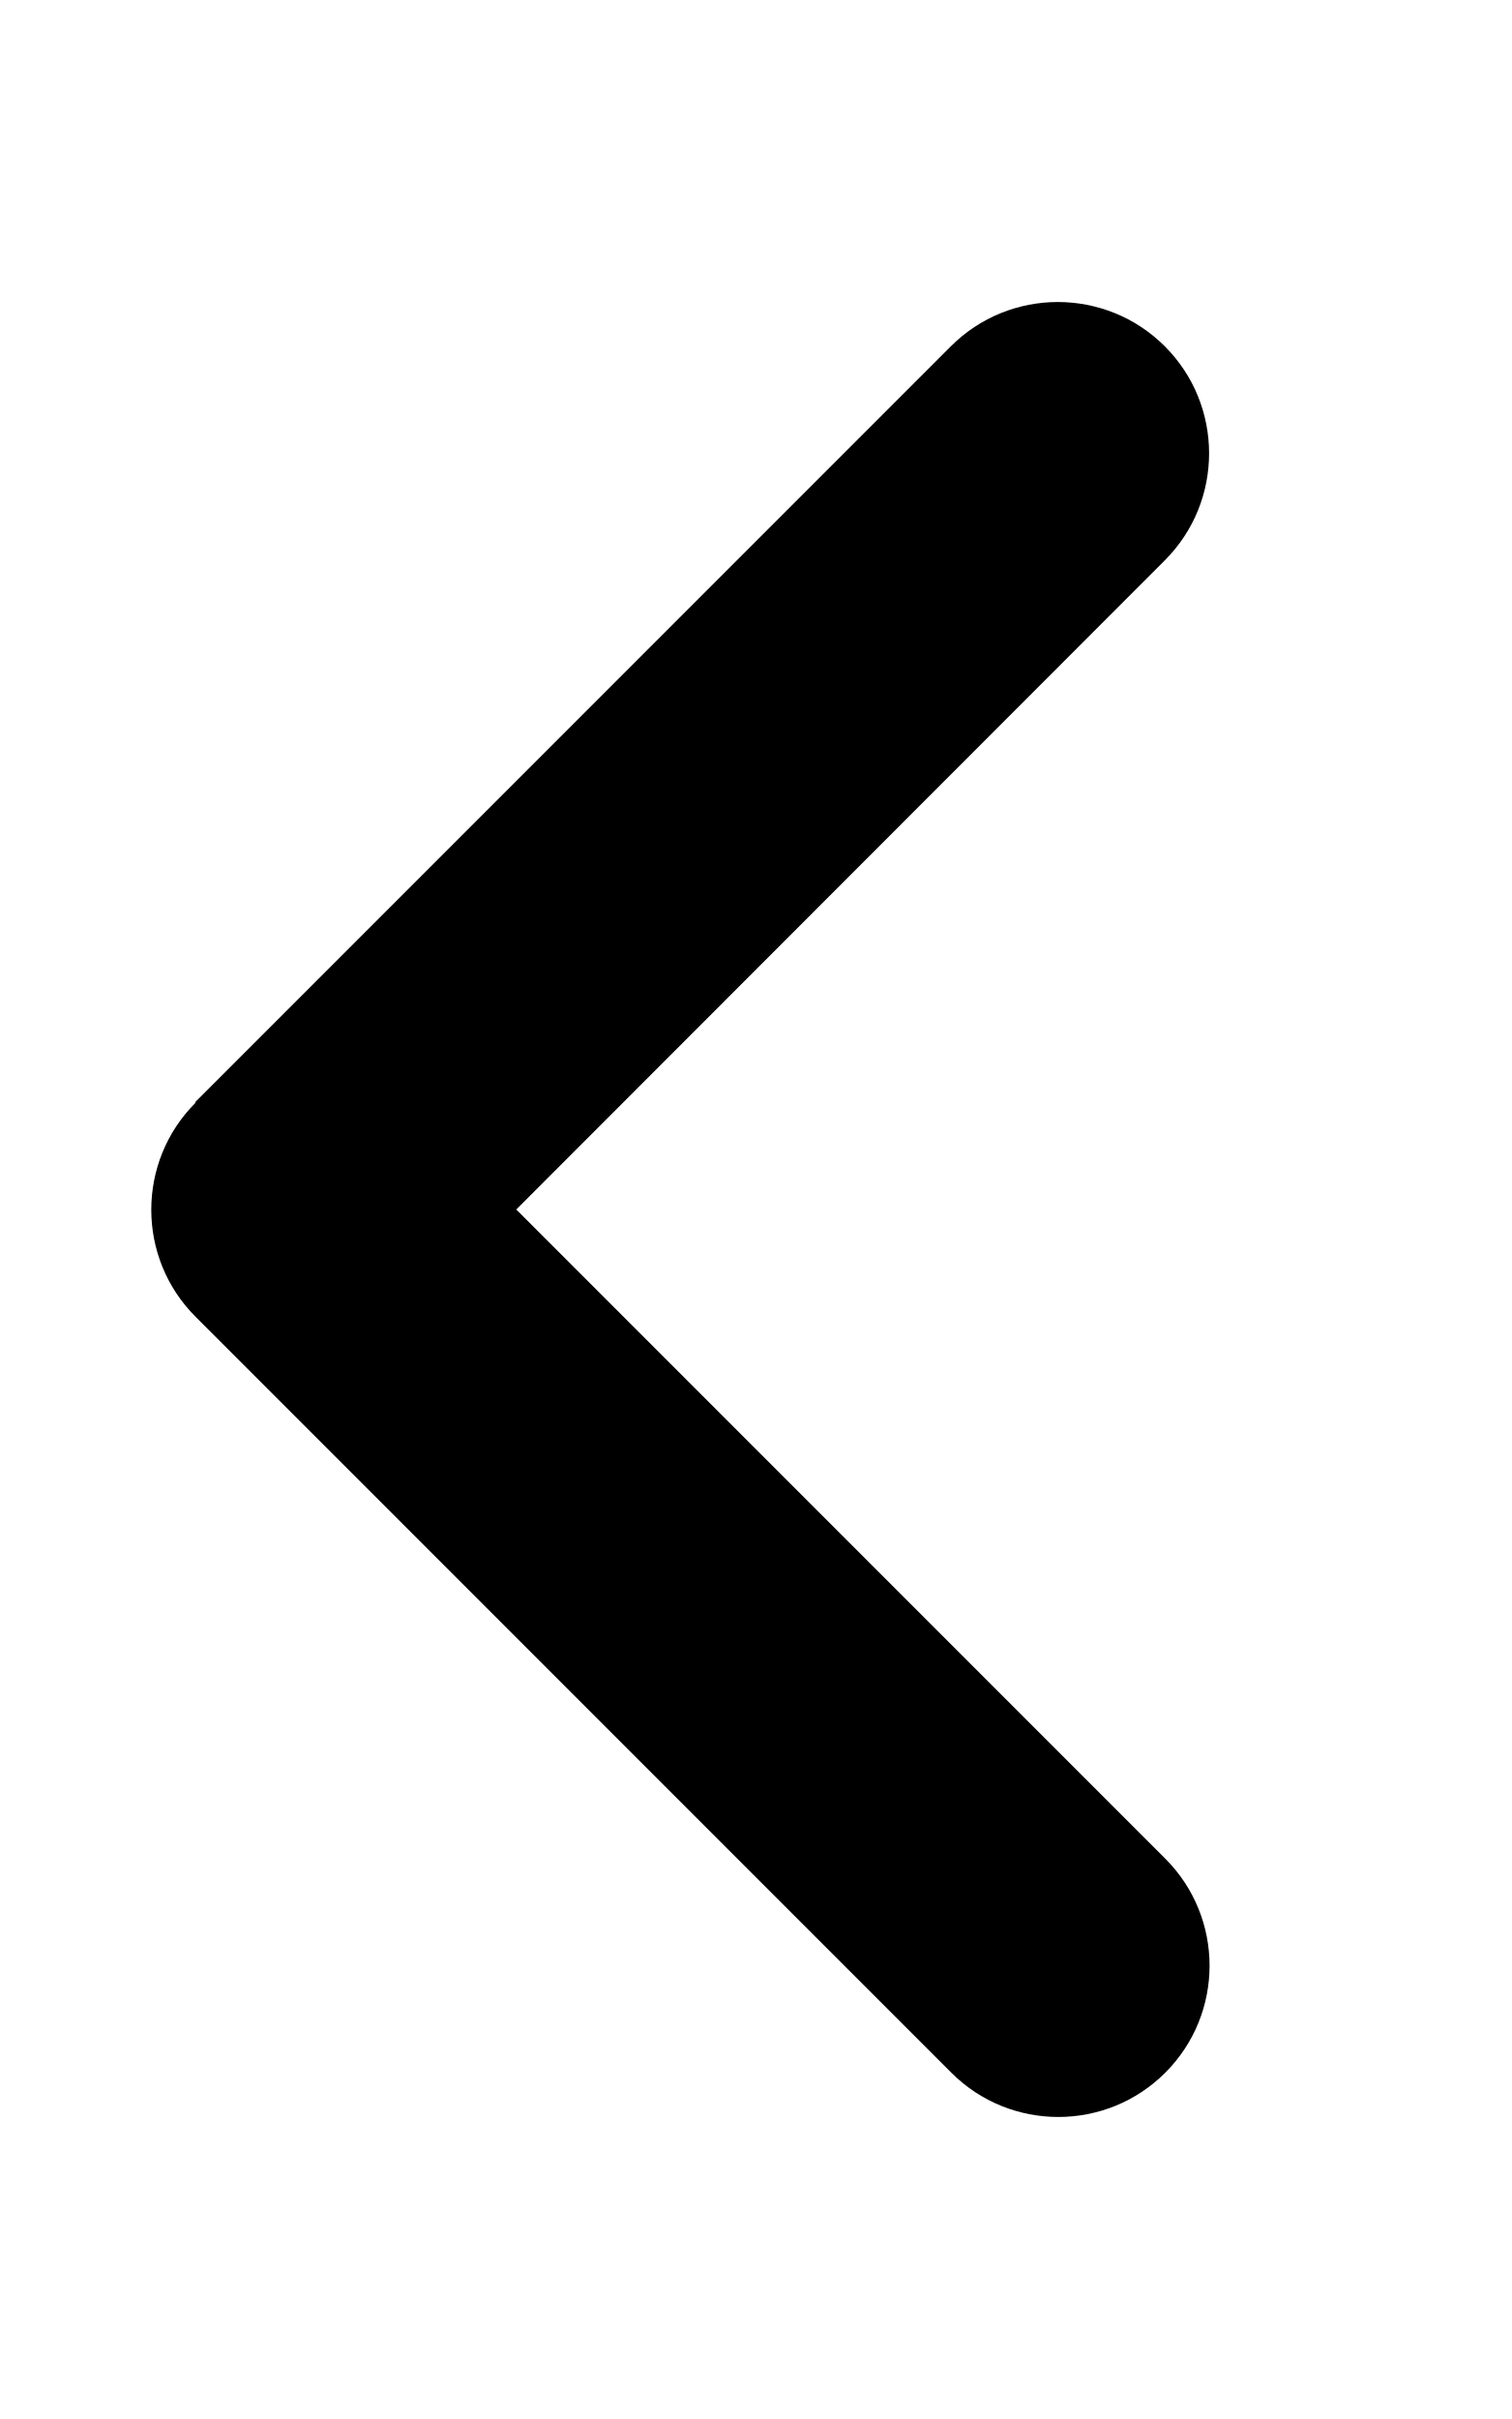
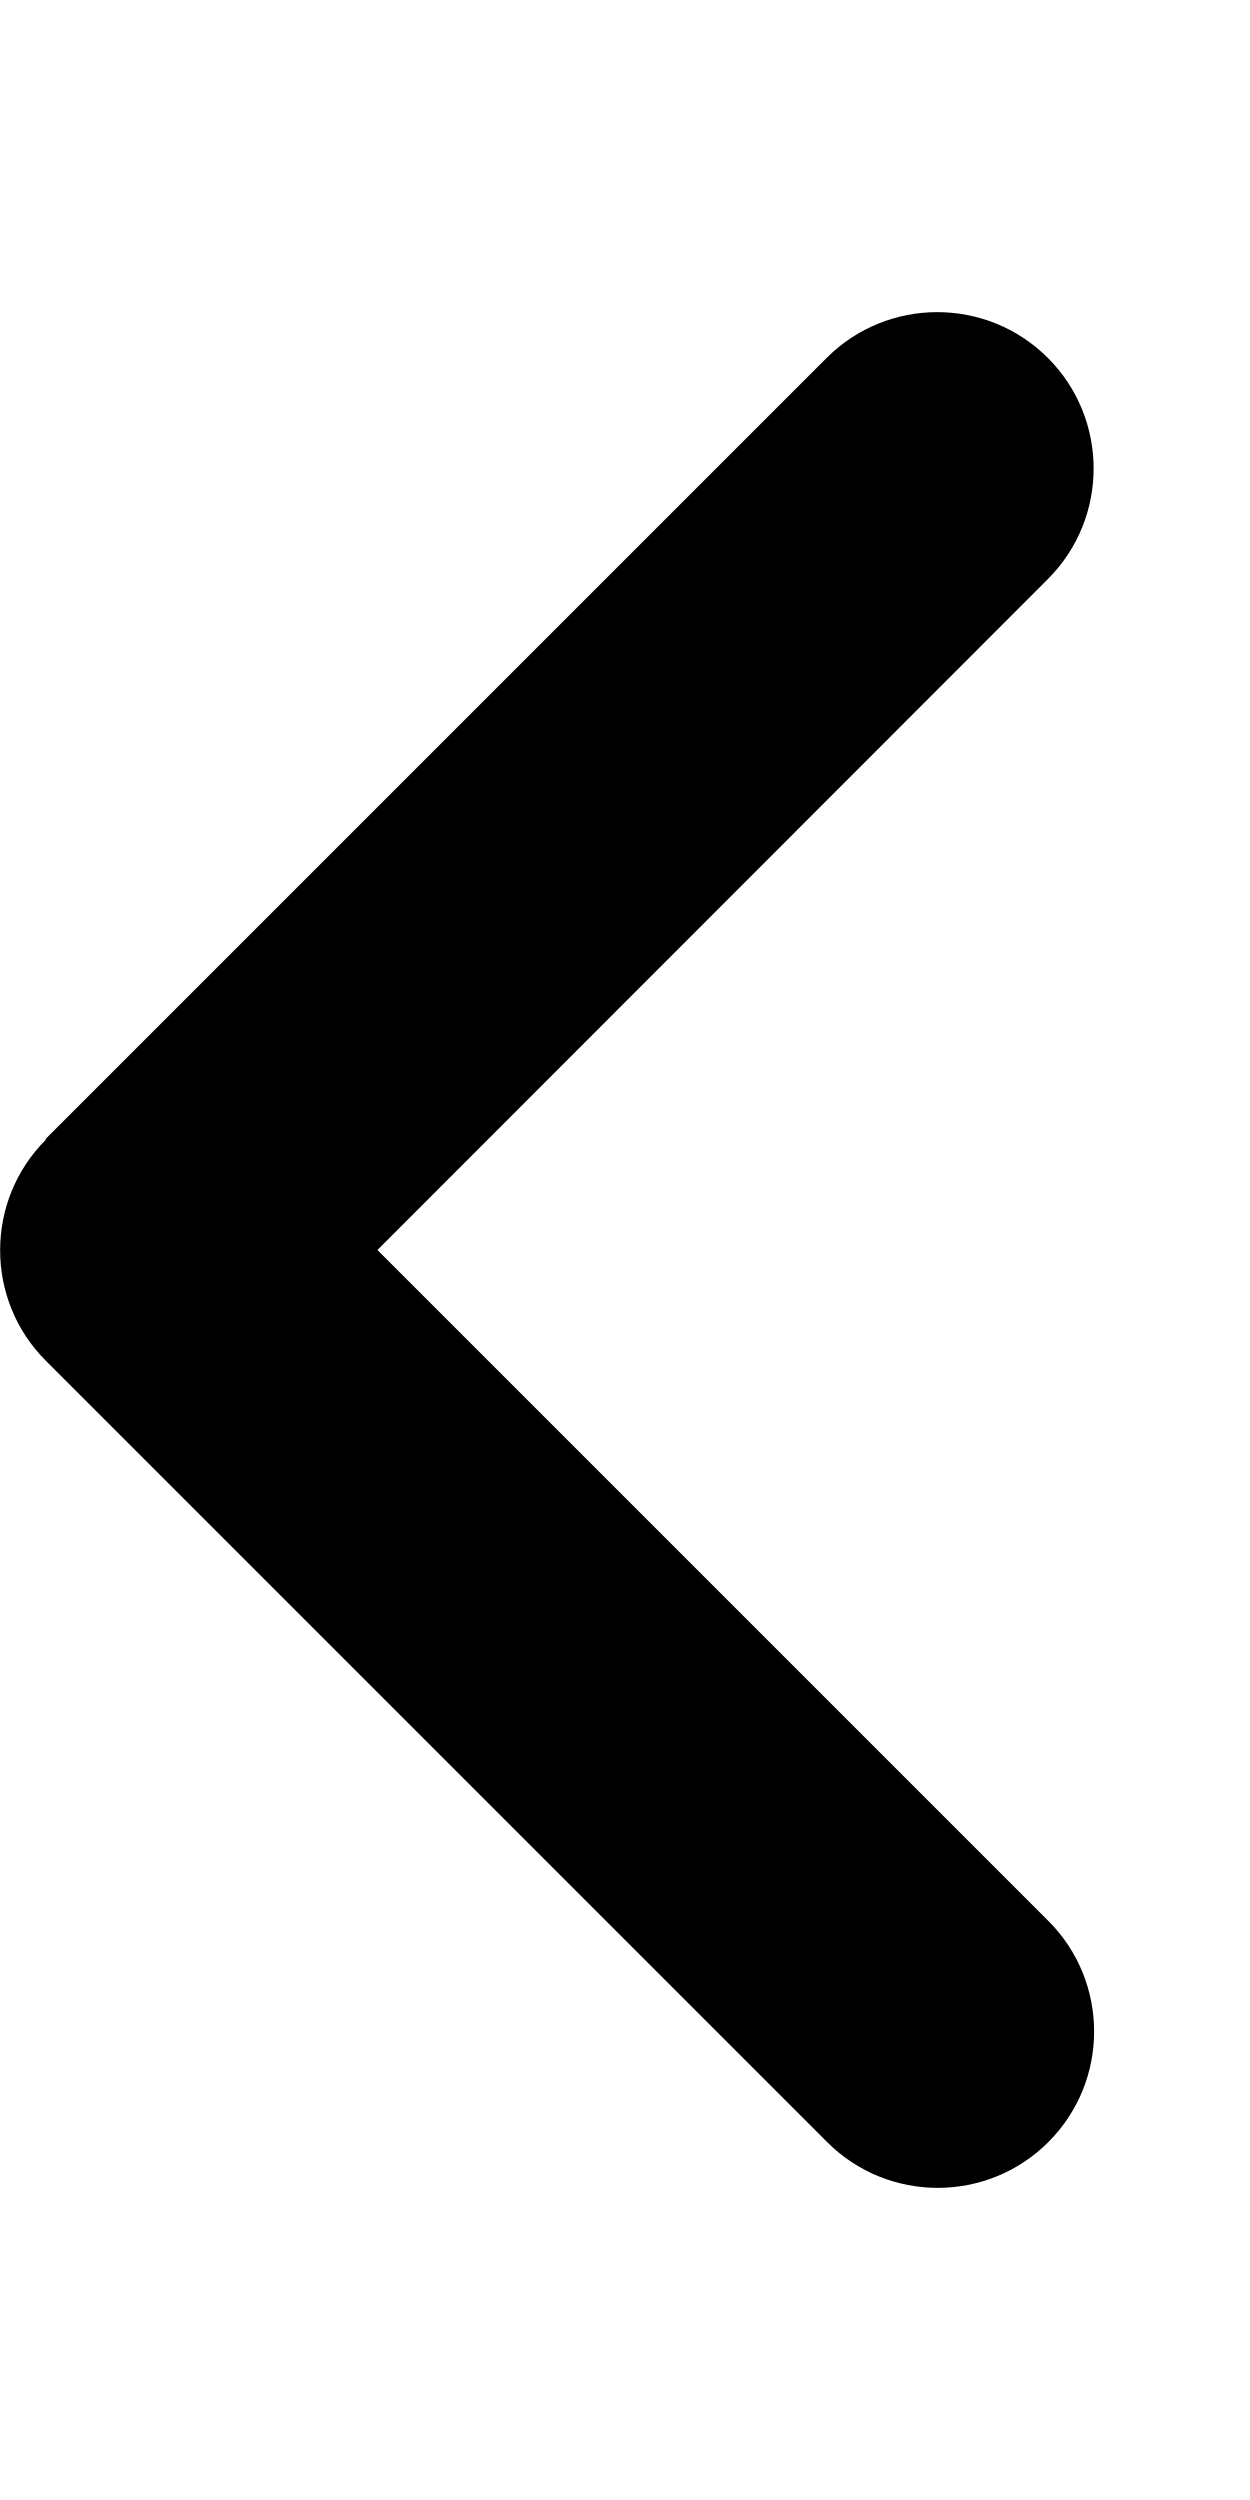
- <svg xmlns="http://www.w3.org/2000/svg" viewBox="0 0 320 512">
-   <path d="M41.4 233.4c-12.5 12.5-12.5 32.8 0 45.3l160 160c12.5 12.5 32.8 12.5 45.3 0s12.5-32.8 0-45.3L109.3 256 246.6 118.6c12.5-12.5 12.5-32.8 0-45.3s-32.8-12.5-45.3 0l-160 160z" />
+ <svg xmlns="http://www.w3.org/2000/svg" viewBox="0 0 256 512">
+   <path fill="currentColor" d="M9.4 233.4c-12.5 12.5-12.5 32.8 0 45.3l160 160c12.5 12.5 32.8 12.5 45.3 0s12.5-32.8 0-45.3L77.3 256 214.6 118.6c12.5-12.5 12.5-32.8 0-45.3s-32.8-12.5-45.3 0l-160 160z" />
</svg>
